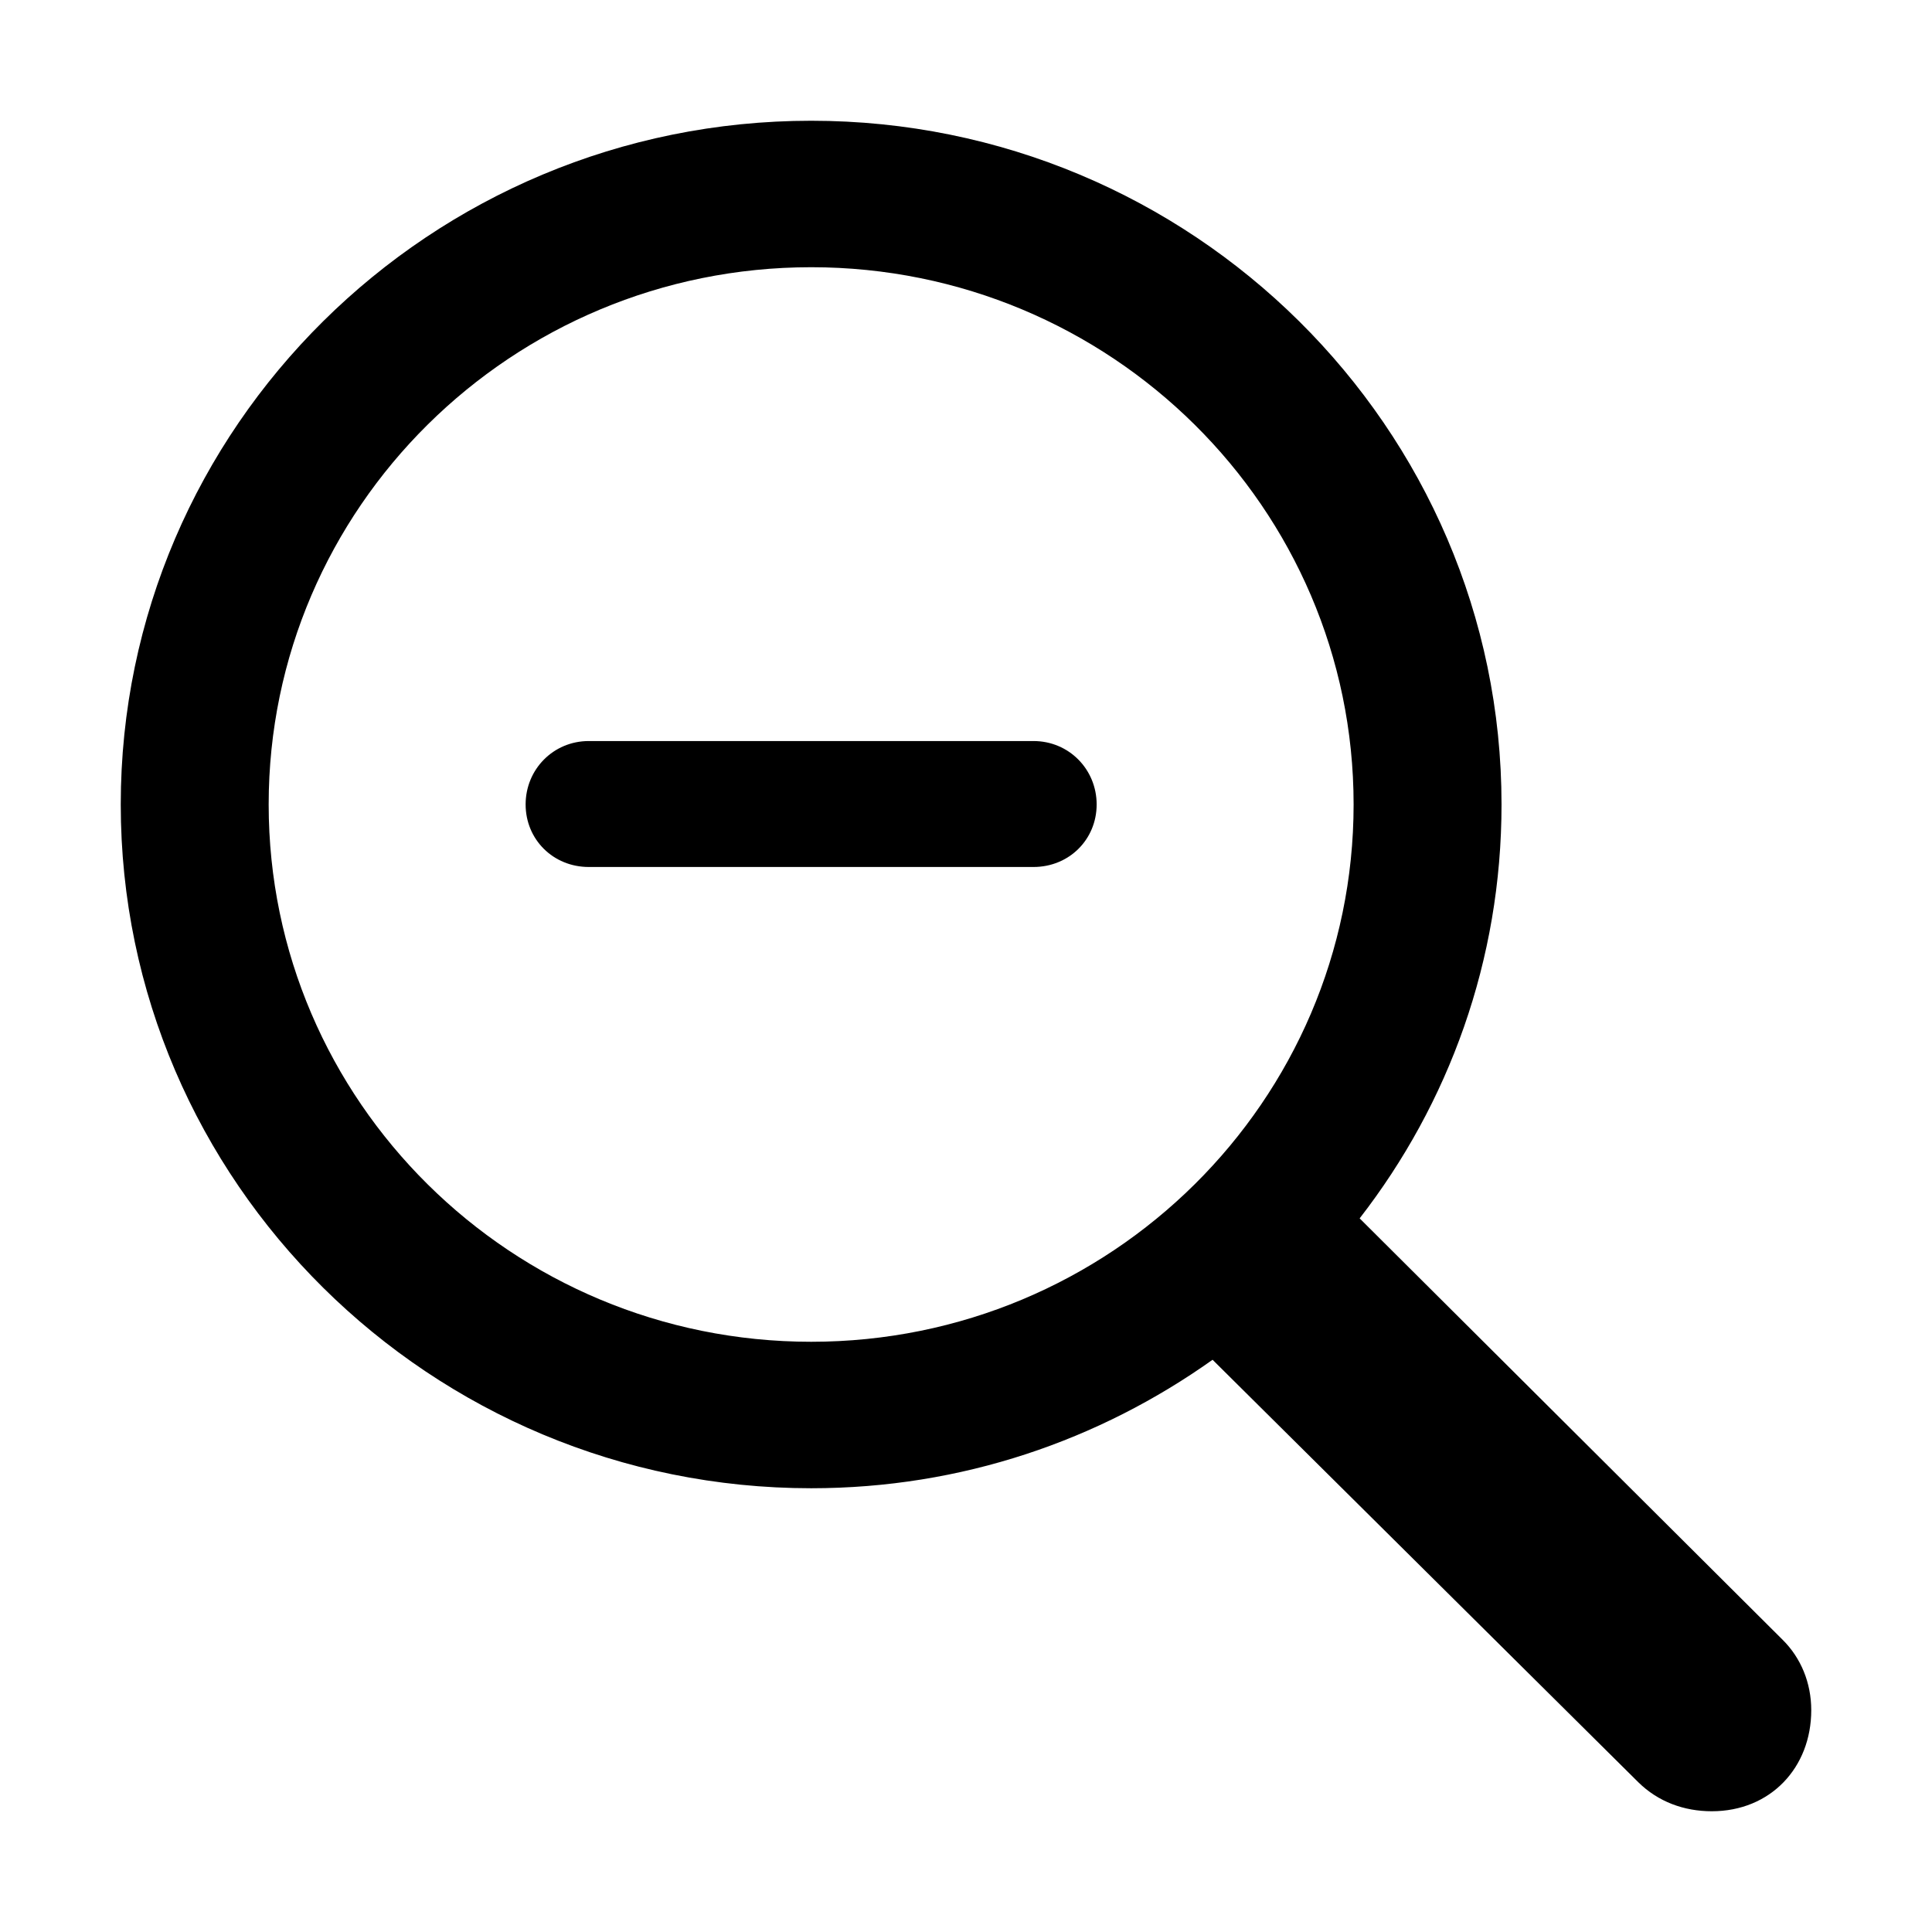
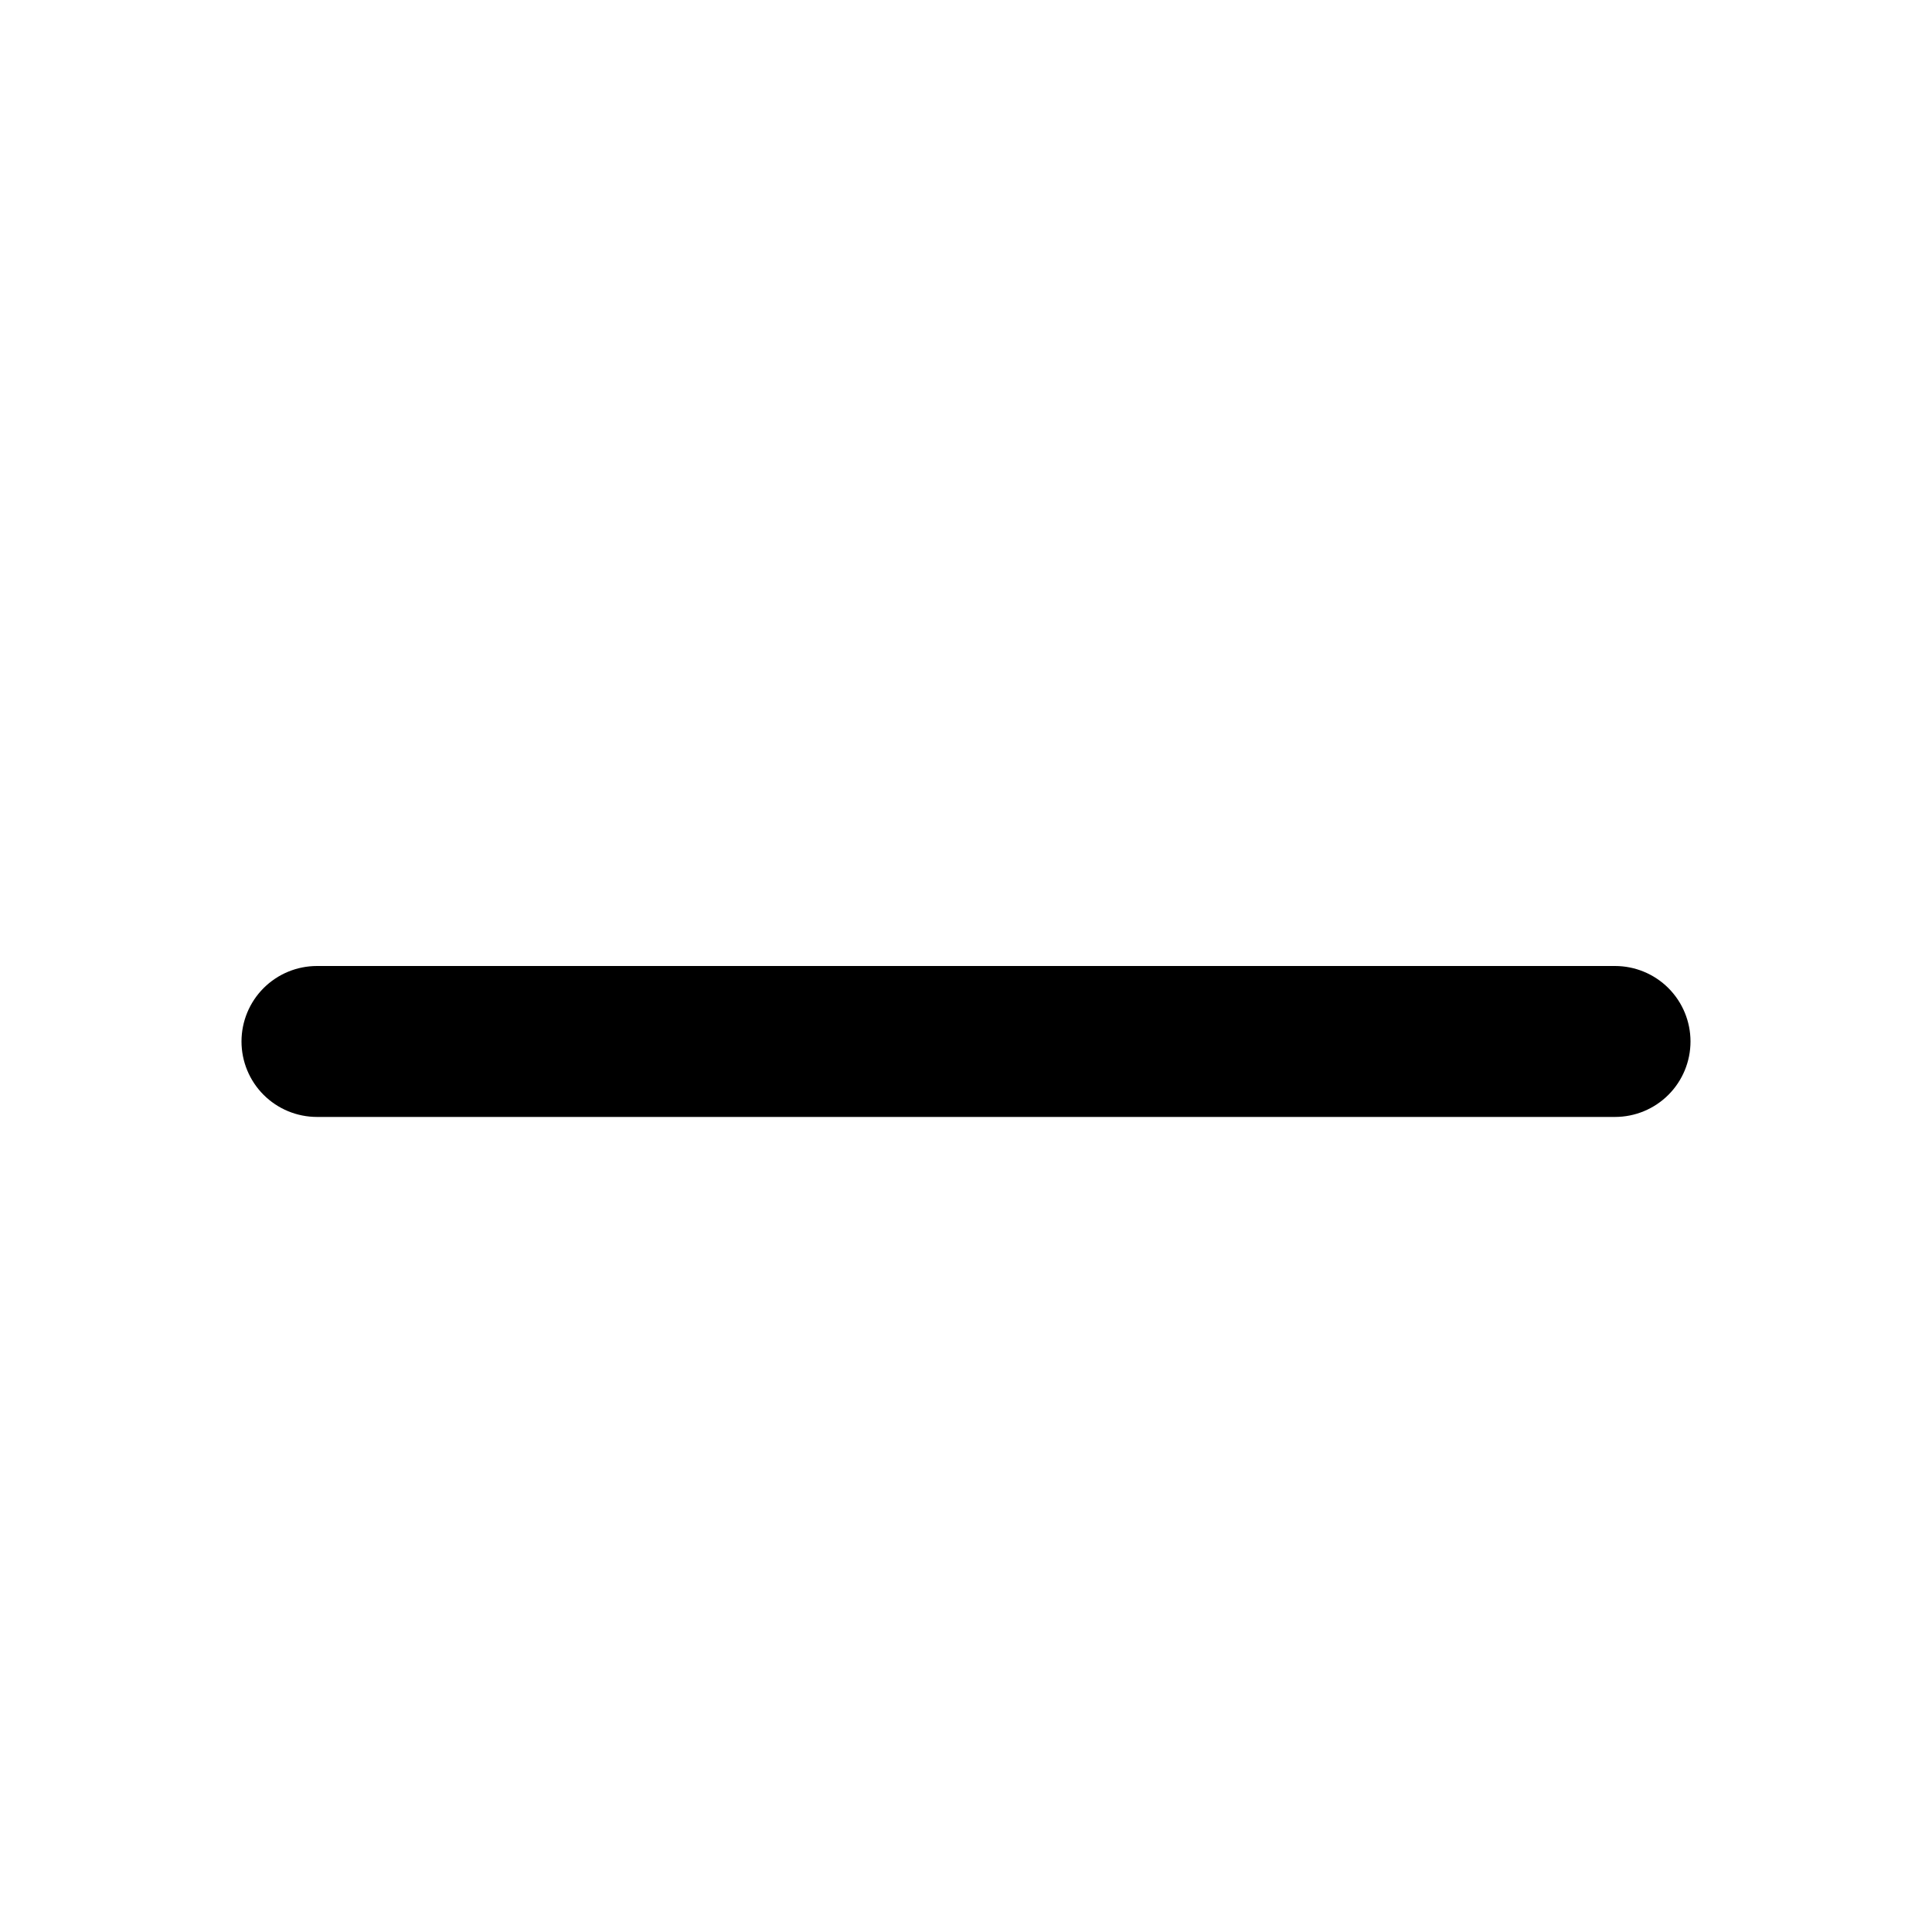
- <svg xmlns="http://www.w3.org/2000/svg" width="16px" height="16px" viewBox="0 0 16 16" version="1.1">
-   <g id="toolbarButton-zoomOut" stroke="none" stroke-width="1" fill="none" fill-rule="evenodd">
-     <g id="toolbarButton-zoomIn" transform="translate(1, 1)" fill="#000000" fill-rule="nonzero">
-       <path d="M0,5.662 C0,8.785 2.565,11.325 5.718,11.325 C6.964,11.325 8.103,10.928 9.042,10.261 L12.567,13.759 C12.732,13.922 12.947,14 13.176,14 C13.663,14 14,13.638 14,13.163 C14,12.936 13.914,12.73 13.764,12.581 L10.26,9.09 C10.998,8.139 11.435,6.954 11.435,5.662 C11.435,2.54 8.87,0 5.718,0 C2.565,0 0,2.54 0,5.662 Z M1.225,5.662 C1.225,3.207 3.238,1.213 5.718,1.213 C8.197,1.213 10.21,3.207 10.21,5.662 C10.21,8.118 8.197,10.112 5.718,10.112 C3.238,10.112 1.225,8.118 1.225,5.662 Z M3.353,5.662 C3.353,5.953 3.582,6.18 3.876,6.18 L5.194,6.18 L6.248,6.18 L7.559,6.18 C7.853,6.18 8.082,5.953 8.082,5.662 C8.082,5.372 7.853,5.137 7.559,5.137 L6.248,5.137 L5.194,5.137 L3.876,5.137 C3.582,5.137 3.353,5.372 3.353,5.662 Z" />
-     </g>
-   </g>
+ <svg xmlns="http://www.w3.org/2000/svg" width="16" height="16" viewBox="0 0 16 16" fill="none">
+   <path d="M13.375 9.25C13.541 9.25 13.7 9.184 13.817 9.067C13.934 8.95 14 8.791 14 8.625C14 8.459 13.934 8.3 13.817 8.183C13.7 8.066 13.541 8 13.375 8H2.625C2.459 8 2.3 8.066 2.183 8.183C2.066 8.3 2 8.459 2 8.625C2 8.791 2.066 8.95 2.183 9.067C2.3 9.184 2.459 9.25 2.625 9.25H13.375Z" fill="black" />
</svg>
